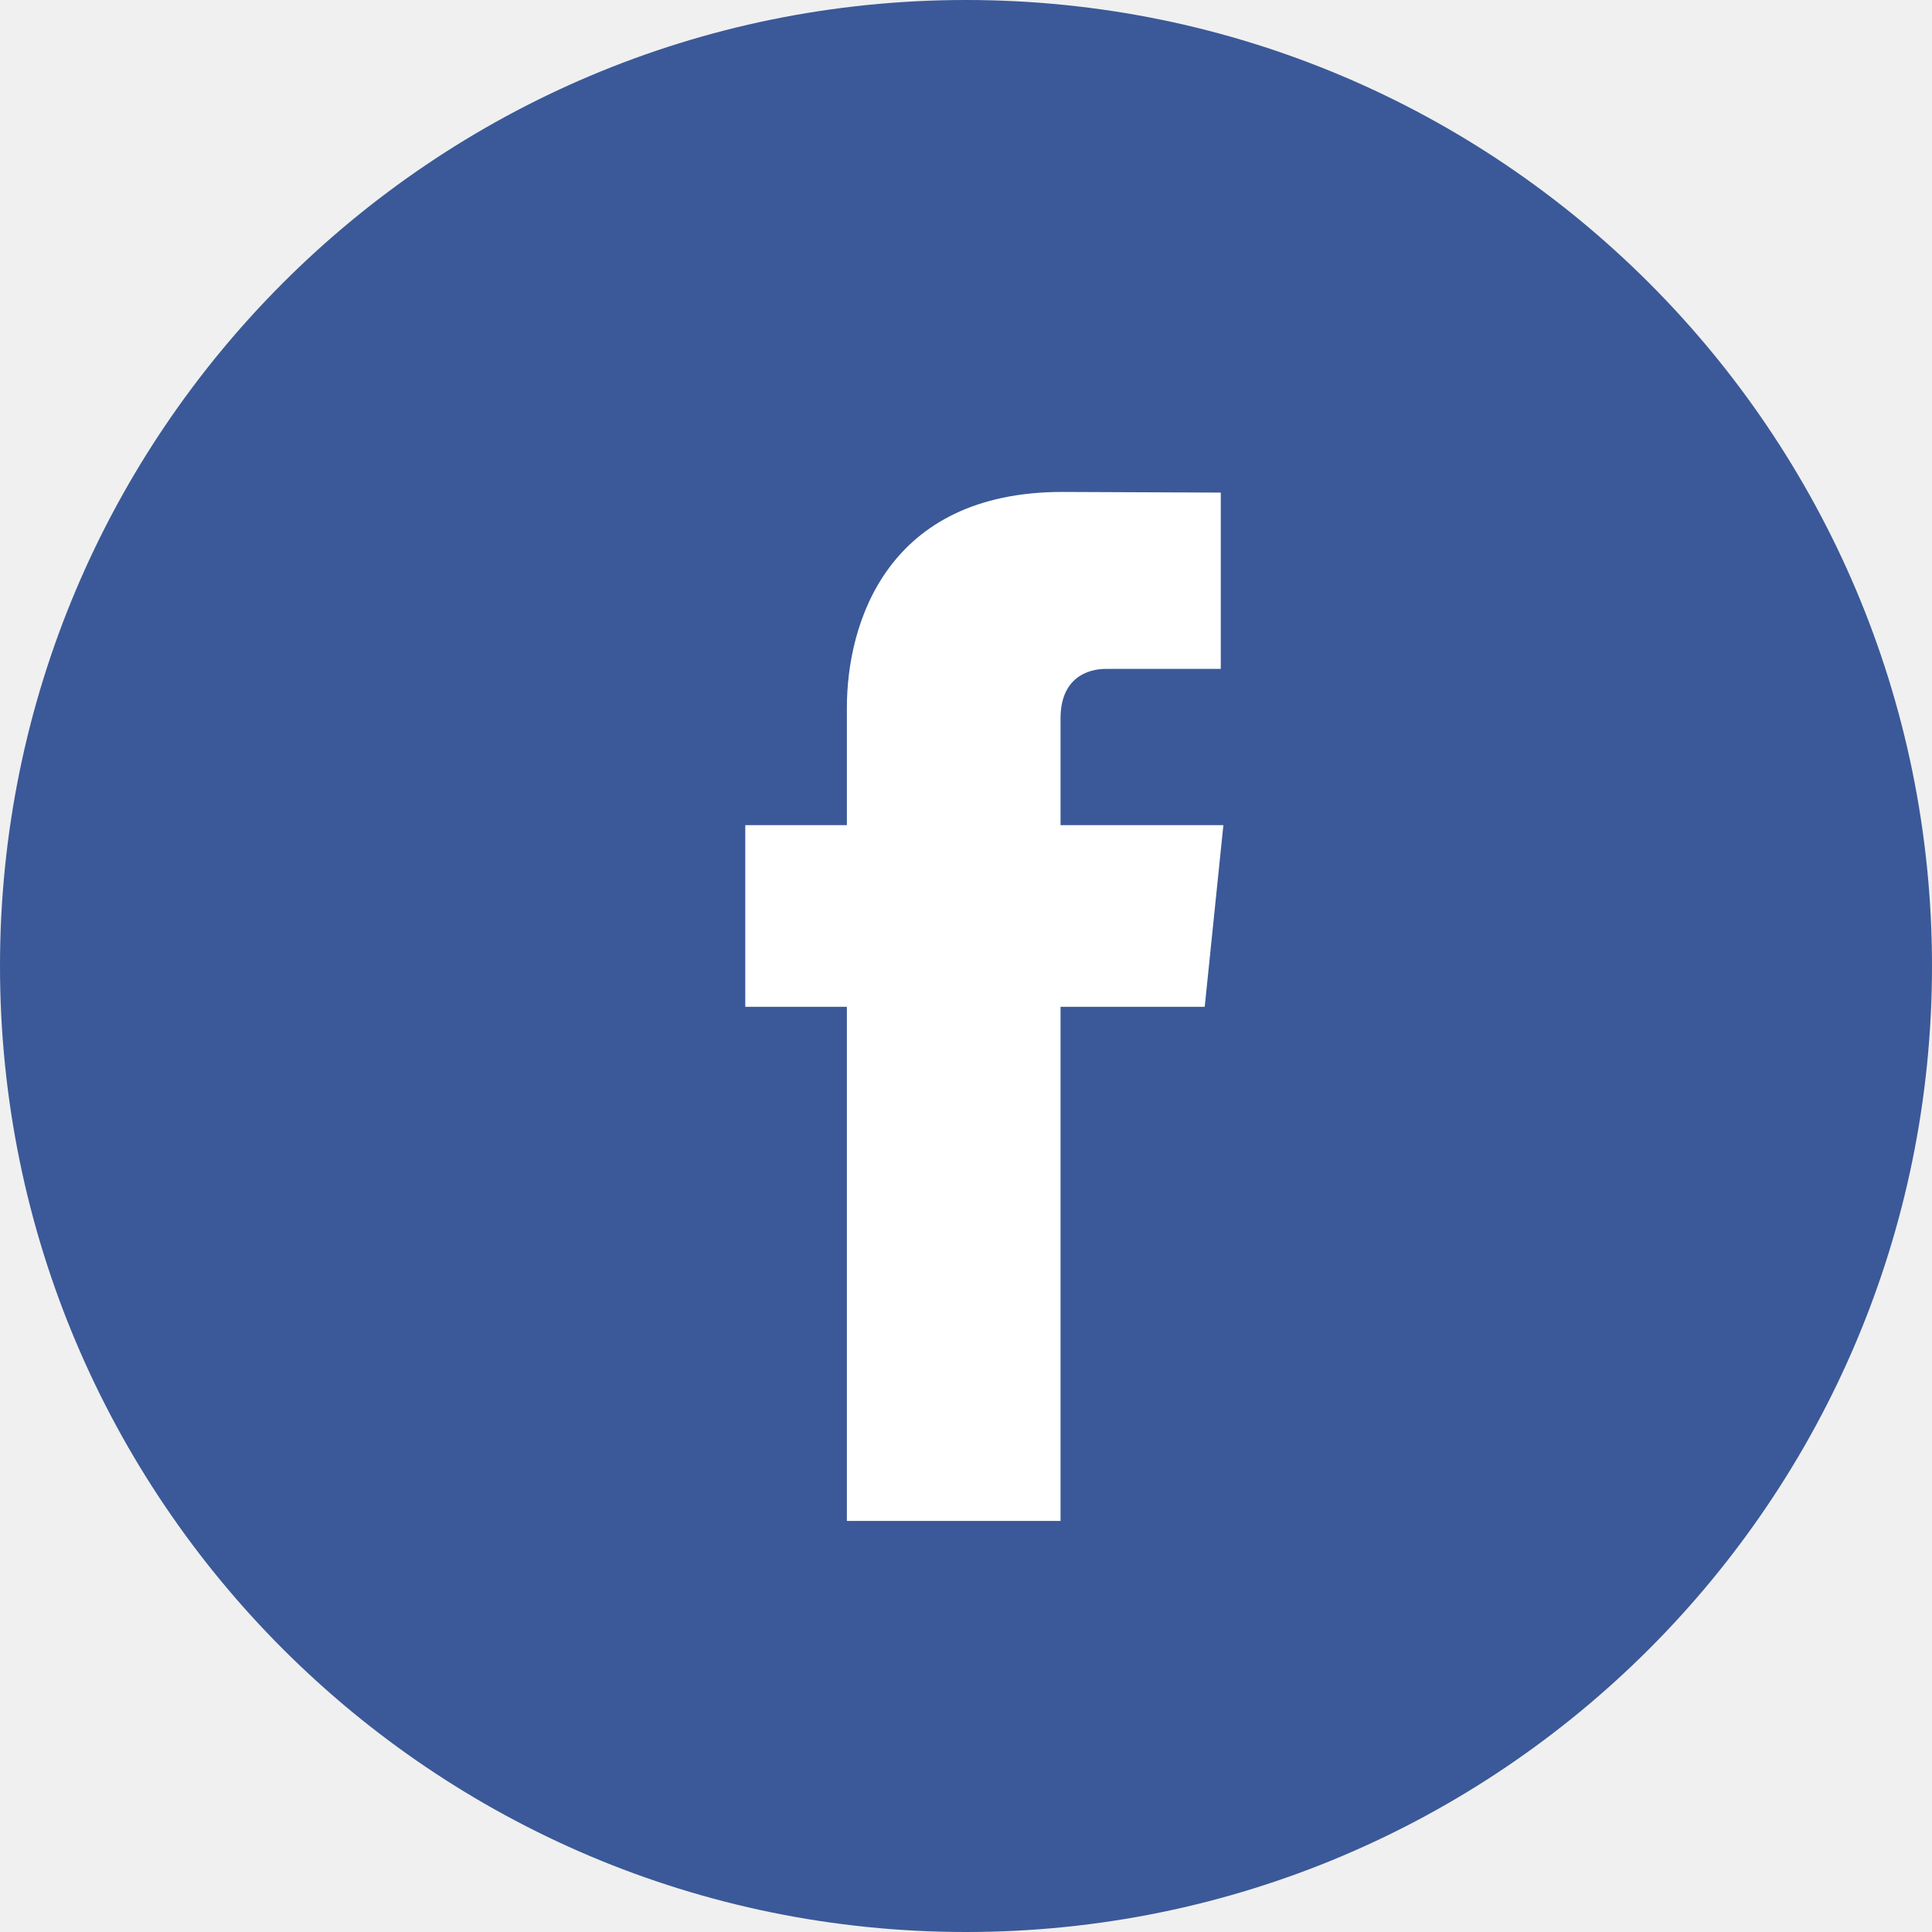
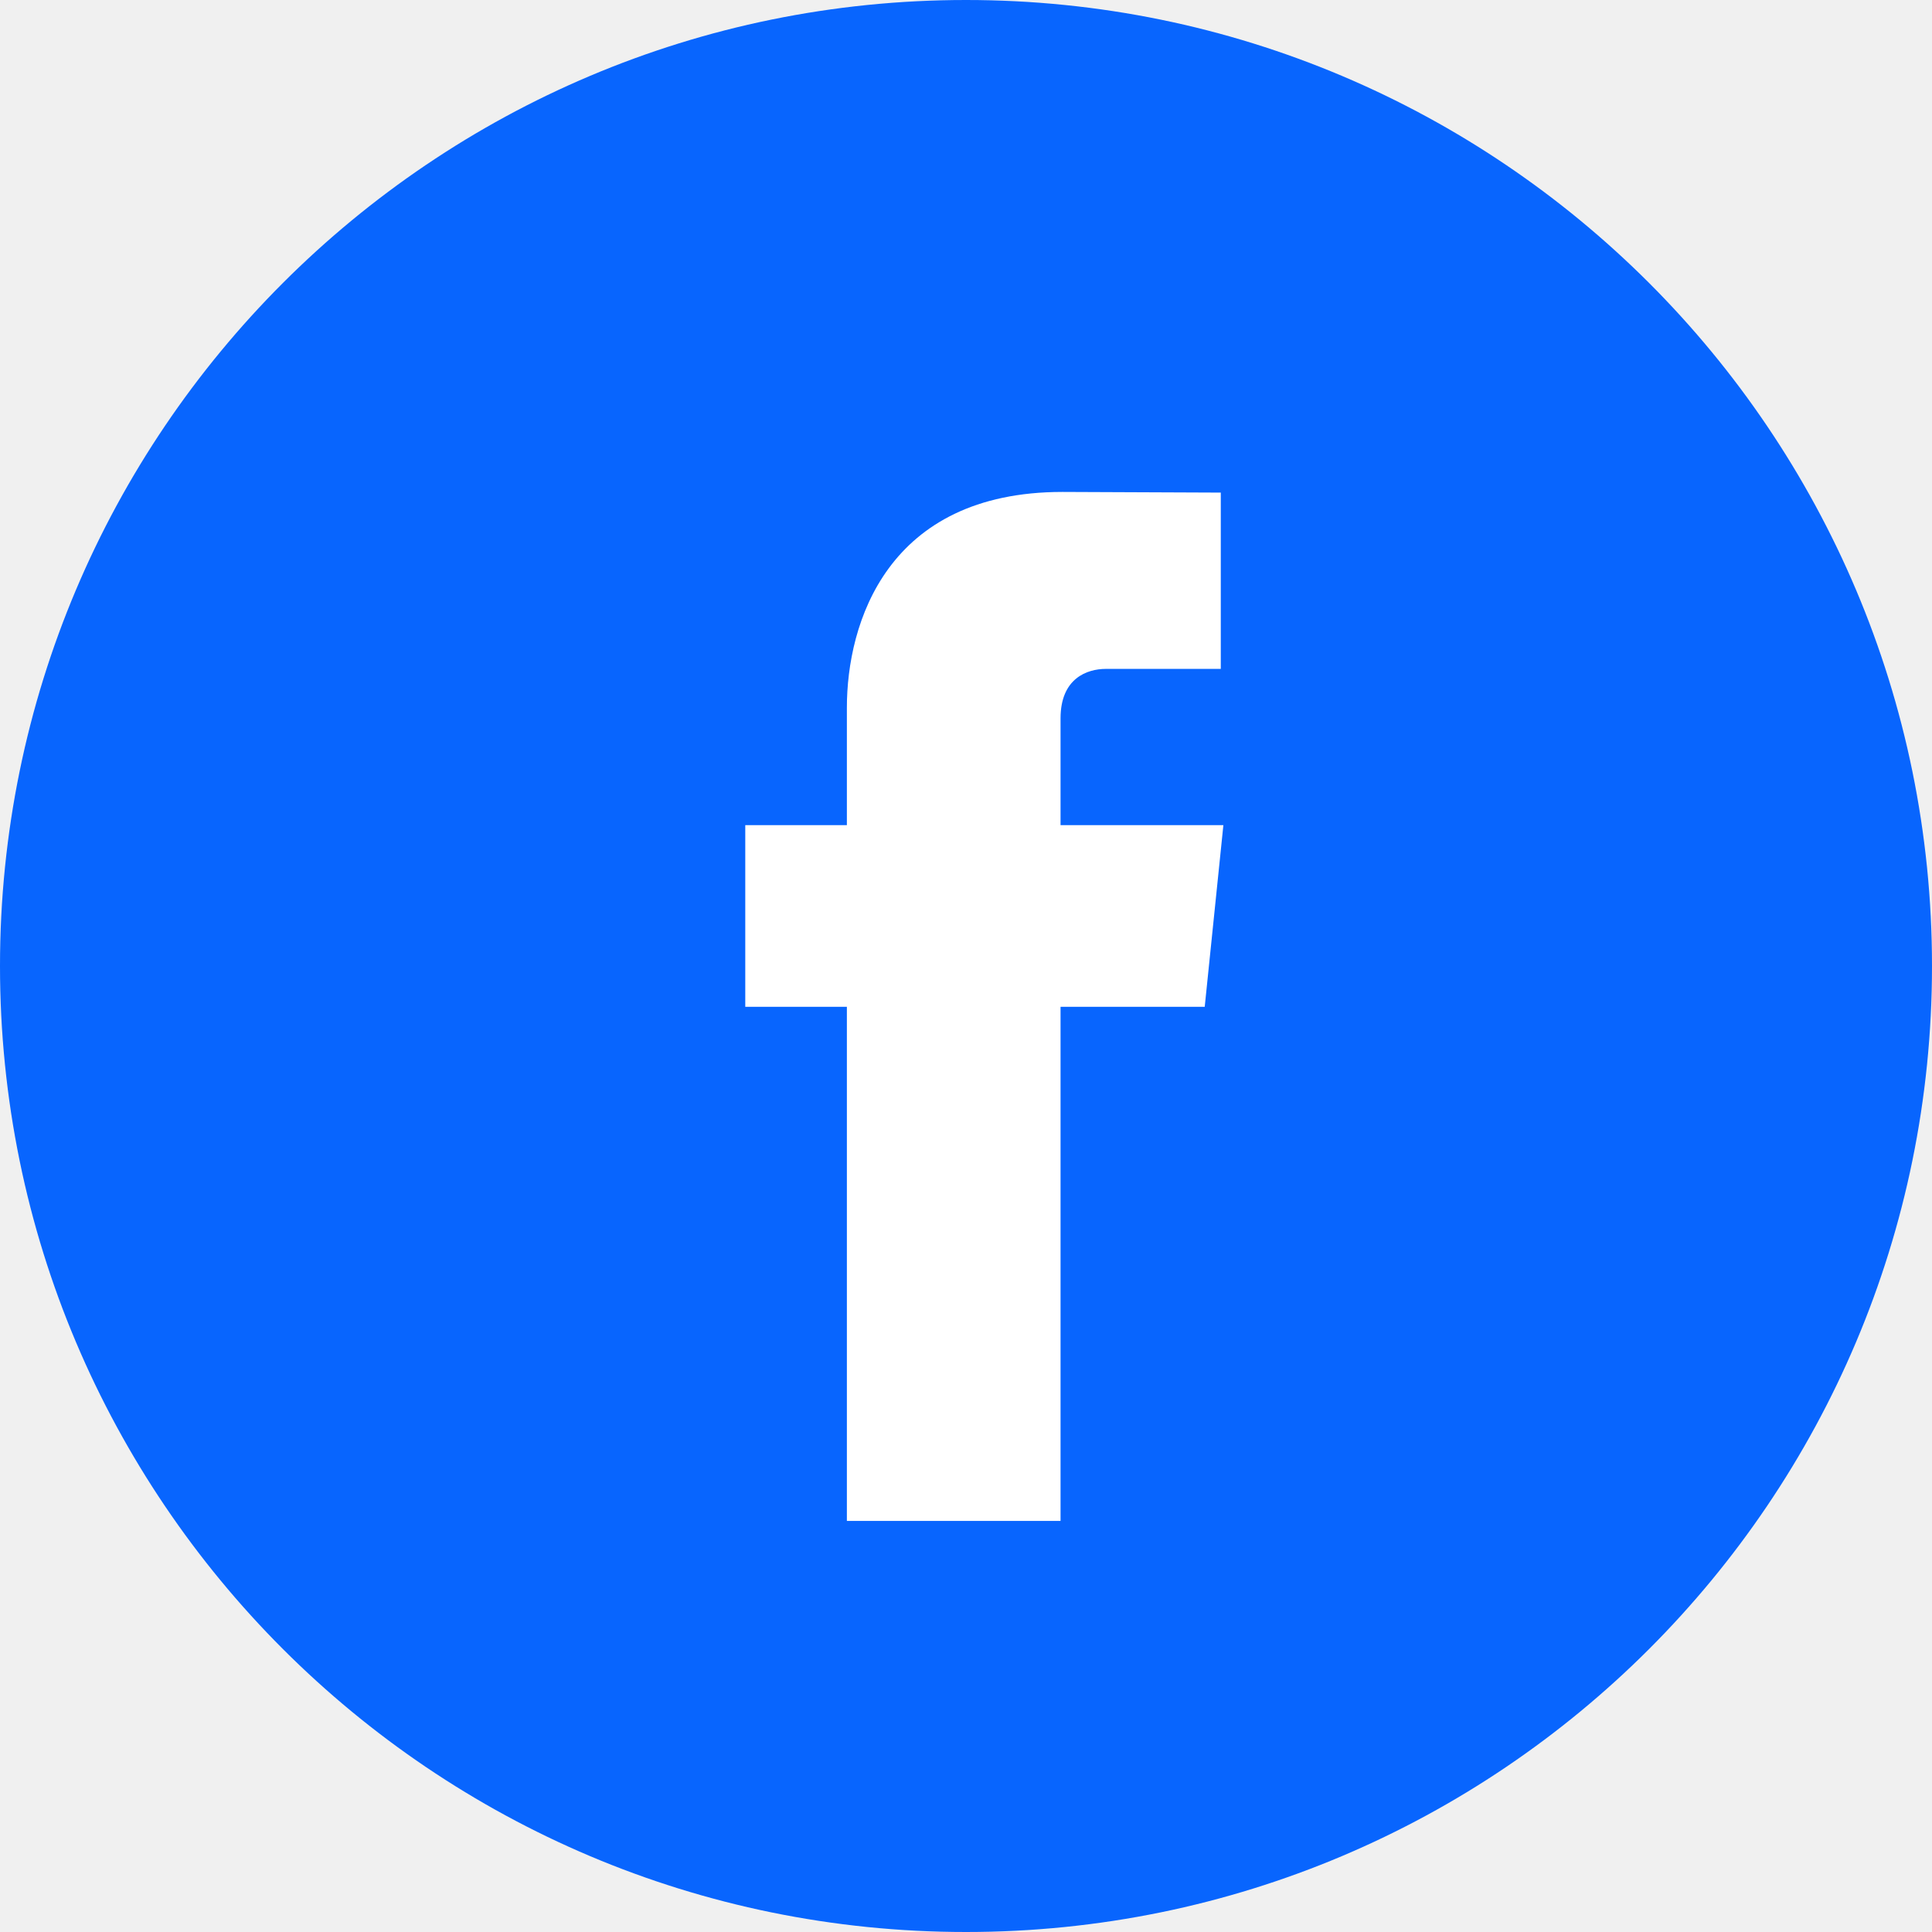
<svg xmlns="http://www.w3.org/2000/svg" width="32" height="32" viewBox="0 0 32 32" fill="none">
-   <rect width="32" height="32" rx="16" fill="#3B5998" />
+   <rect width="32" height="32" rx="16" fill="#0865FE" />
  <path d="M20.263 13.667H17.566V11.898C17.566 11.234 18.006 11.079 18.316 11.079C18.626 11.079 20.22 11.079 20.22 11.079V8.159L17.598 8.148C14.689 8.148 14.027 10.326 14.027 11.72V13.667H12.344V16.676H14.027C14.027 20.538 14.027 25.191 14.027 25.191H17.566C17.566 25.191 17.566 20.492 17.566 16.676H19.954L20.263 13.667Z" fill="white" />
</svg>
